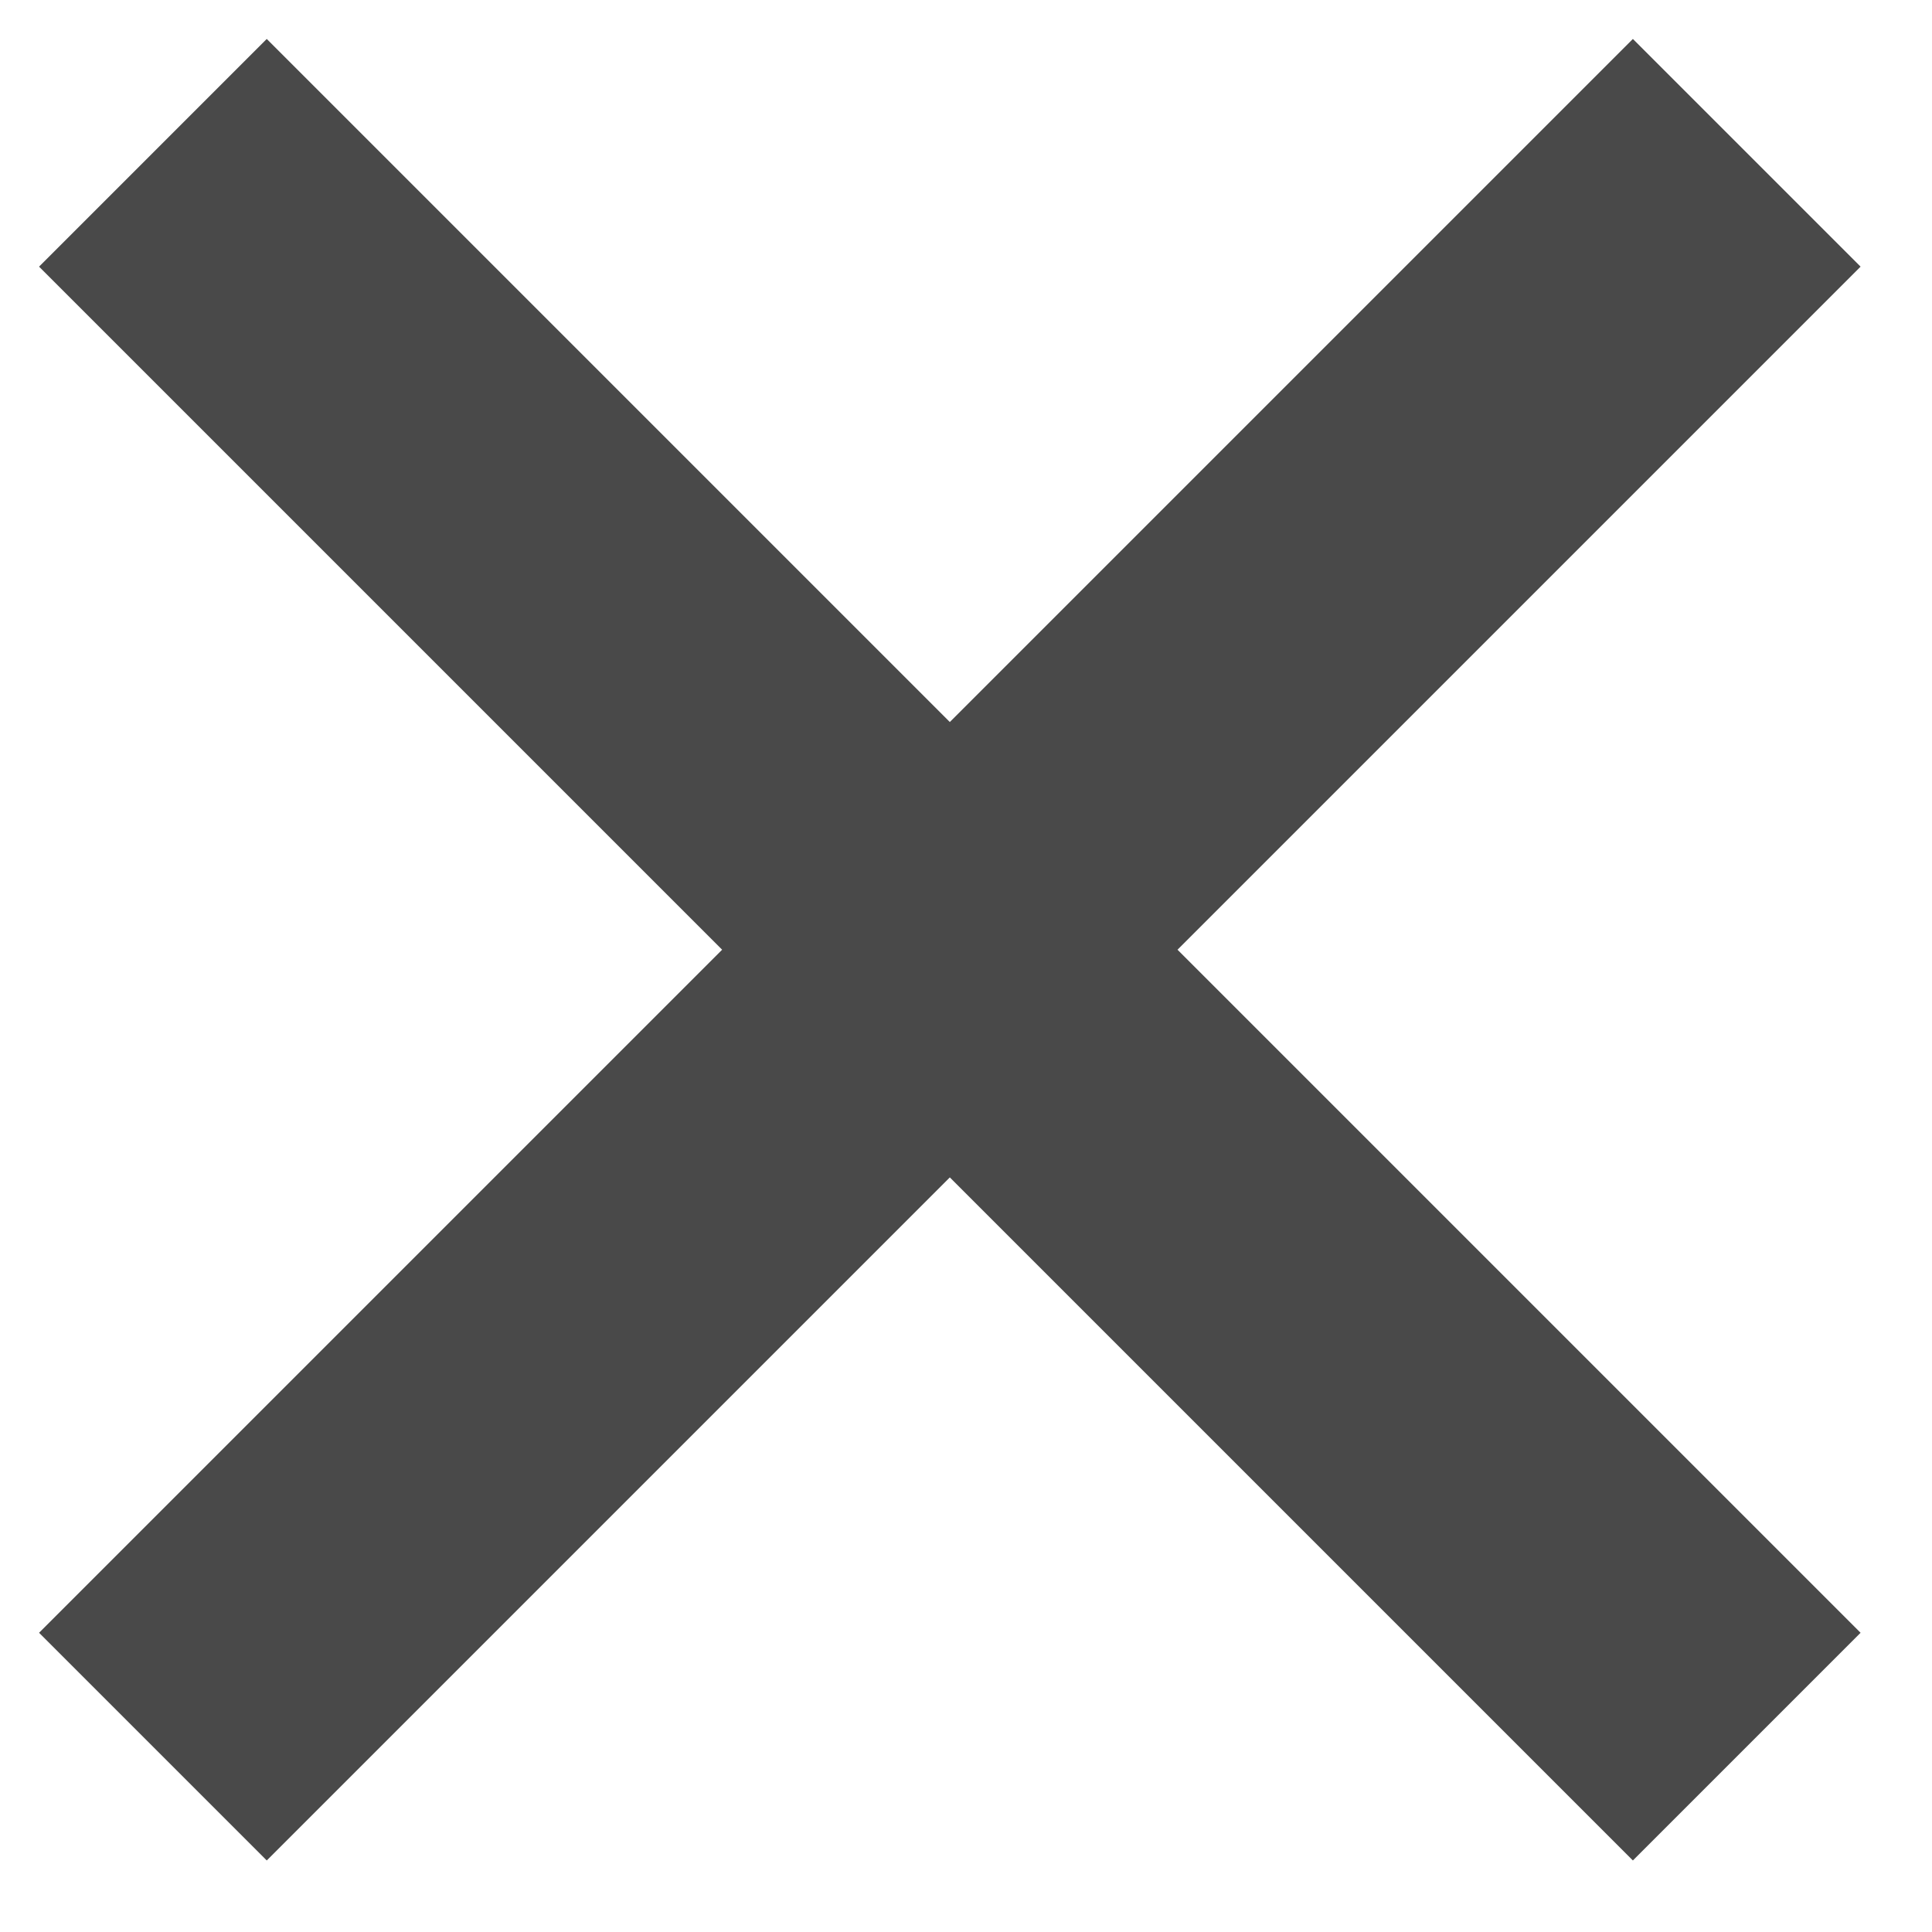
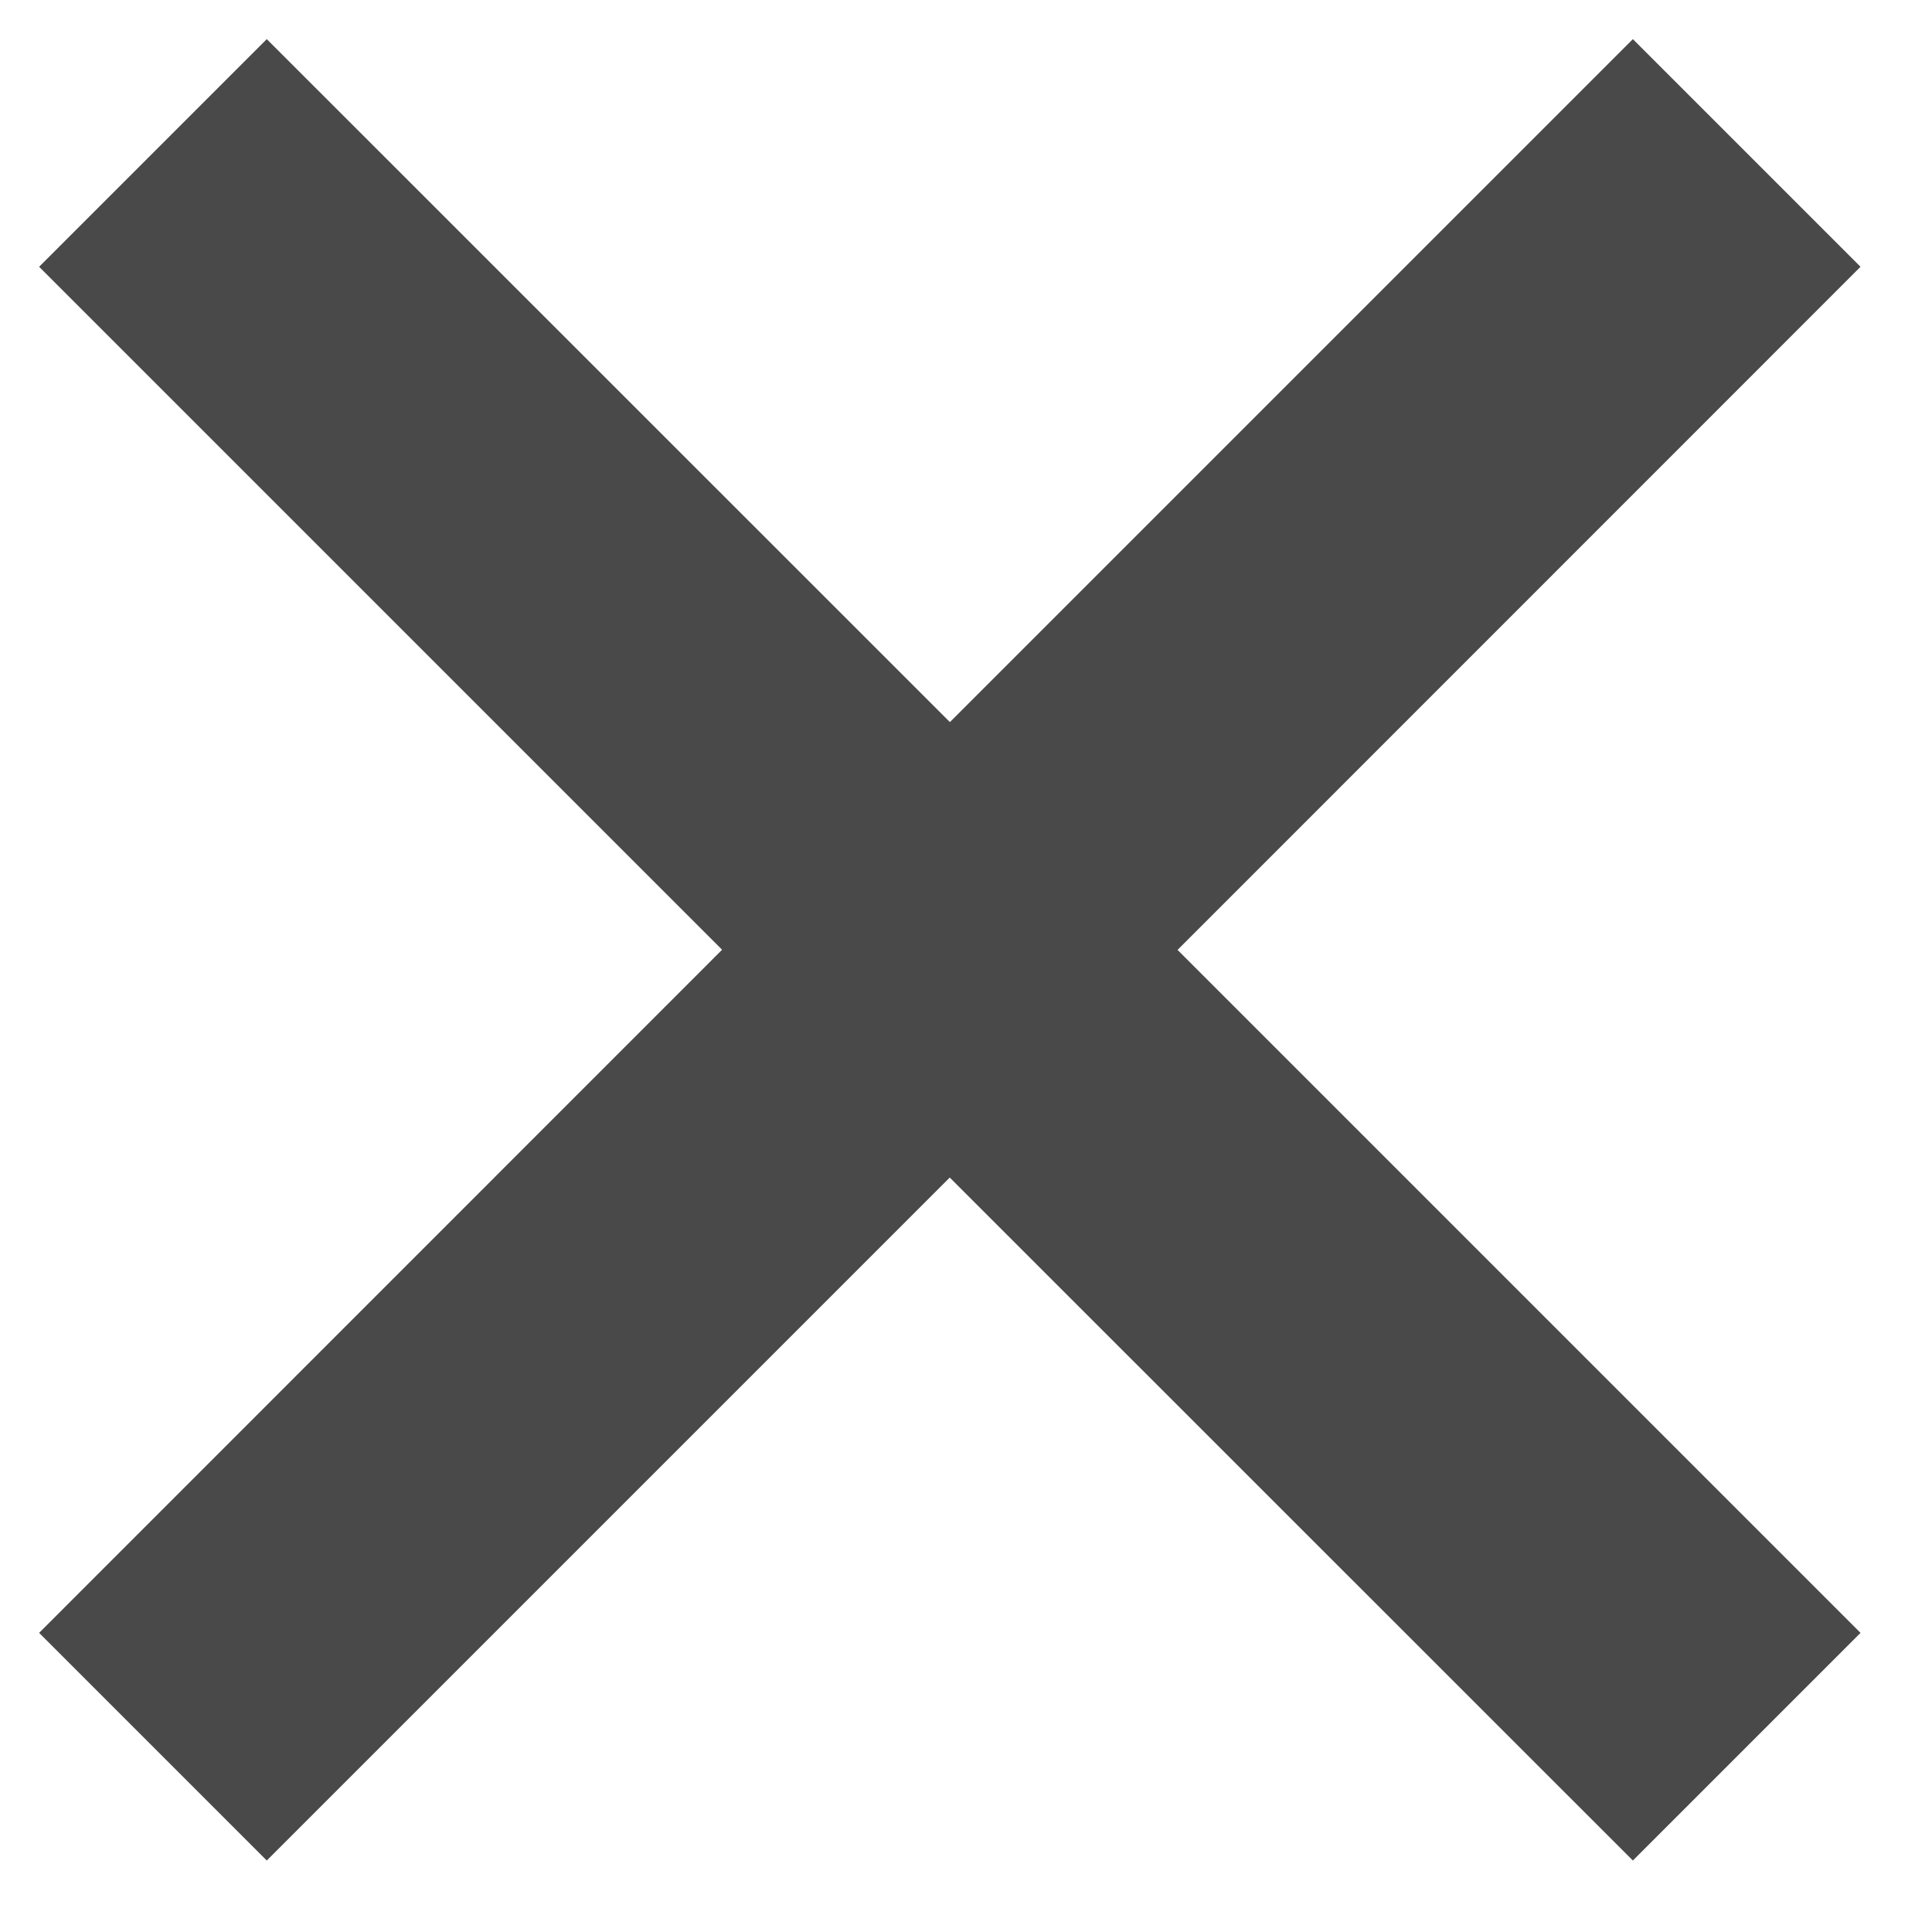
- <svg xmlns="http://www.w3.org/2000/svg" width="12px" height="12px" viewBox="0 0 12 12" version="1.1">
-   <defs />
-   <g id="Page-1" stroke="none" stroke-width="1" fill="none" fill-rule="evenodd">
-     <g id="creating-deployment-group:-editing-manifest" transform="translate(-1158, -288)" fill="#494949">
-       <g id="notification:-task-acomplished" transform="translate(183, 270)">
-         <path d="M981.899,22.899 L981.899,16.899 L979.899,16.899 L979.899,22.899 L973.899,22.899 L973.899,24.899 L979.899,24.899 L979.899,30.899 L981.899,30.899 L981.899,24.899 L987.899,24.899 L987.899,22.899 L981.899,22.899 Z" id="icon:-close" transform="translate(980.8995, 23.8995) rotate(45) translate(-980.8995, -23.8995) " />
-       </g>
-     </g>
-   </g>
+ <svg xmlns="http://www.w3.org/2000/svg" width="12" height="12" viewBox="0 0 12 12">
+   <path d="M7.314 5.9l4.242-4.243L10.142.243 5.9 4.485 1.657.243.243 1.657l4.242 4.242-4.242 4.243 1.414 1.414 4.242-4.242 4.243 4.242 1.414-1.414L7.314 5.9z" fill="#494949" fill-rule="evenodd" />
</svg>
